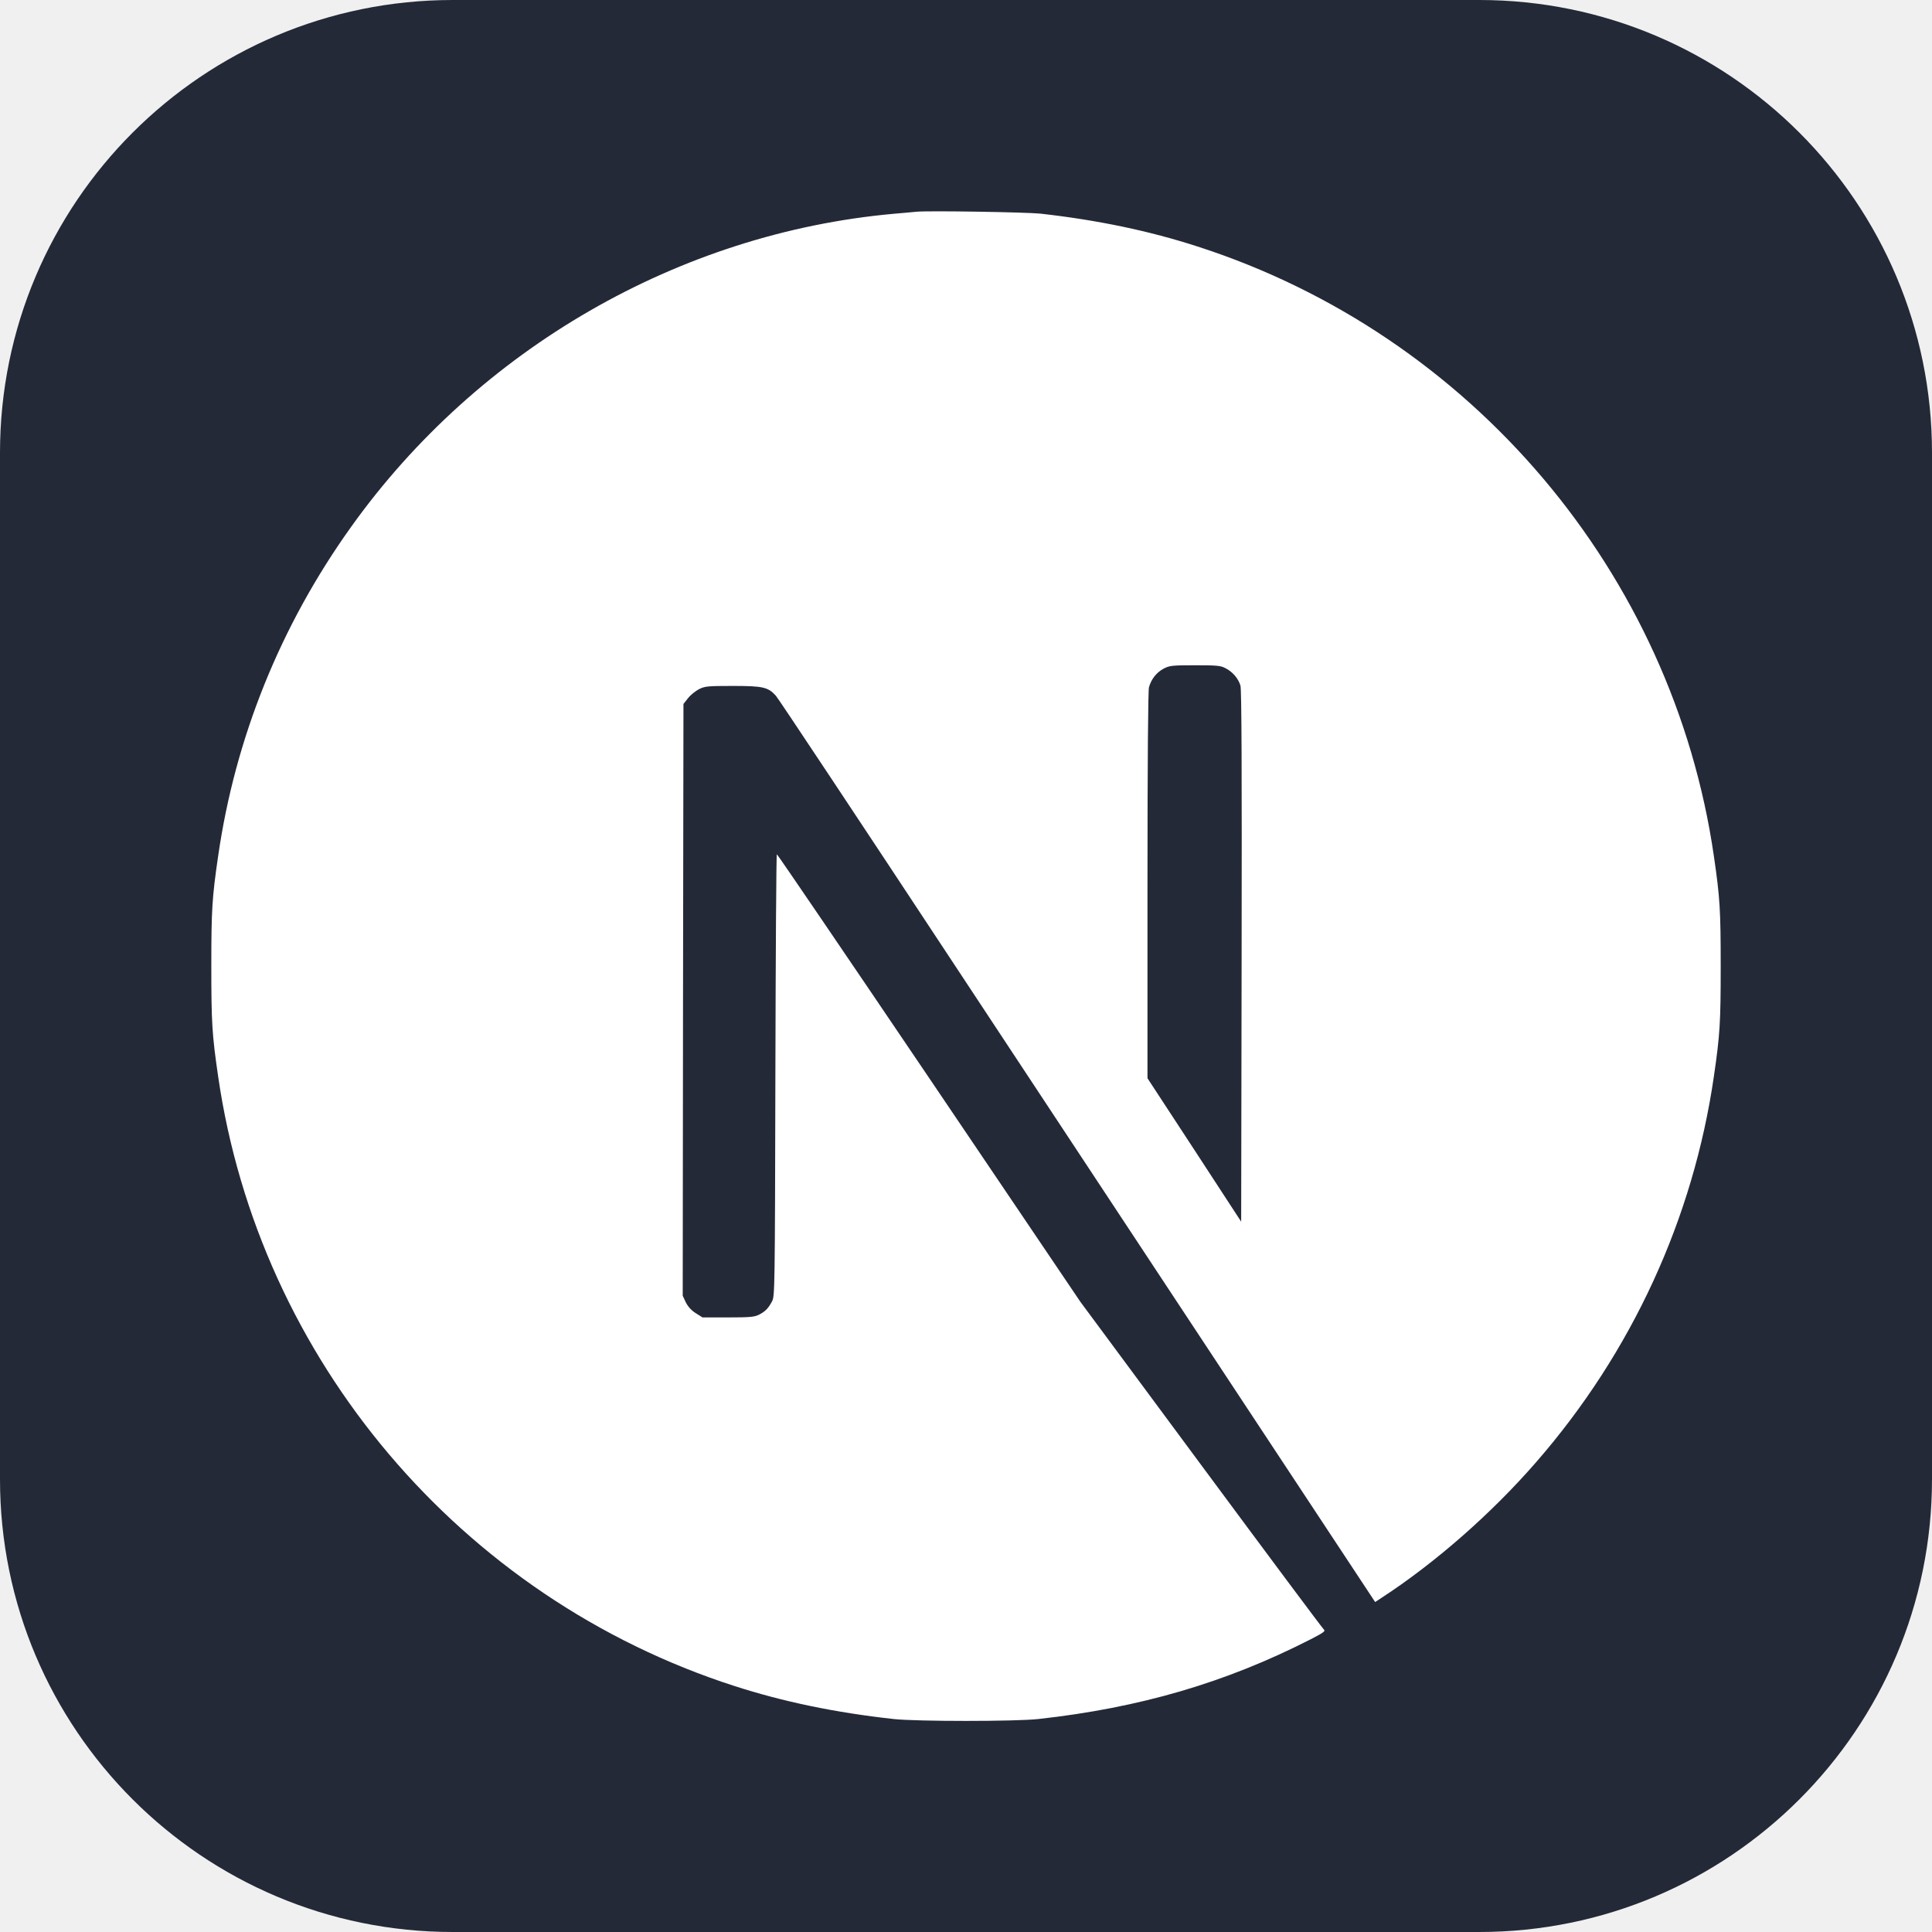
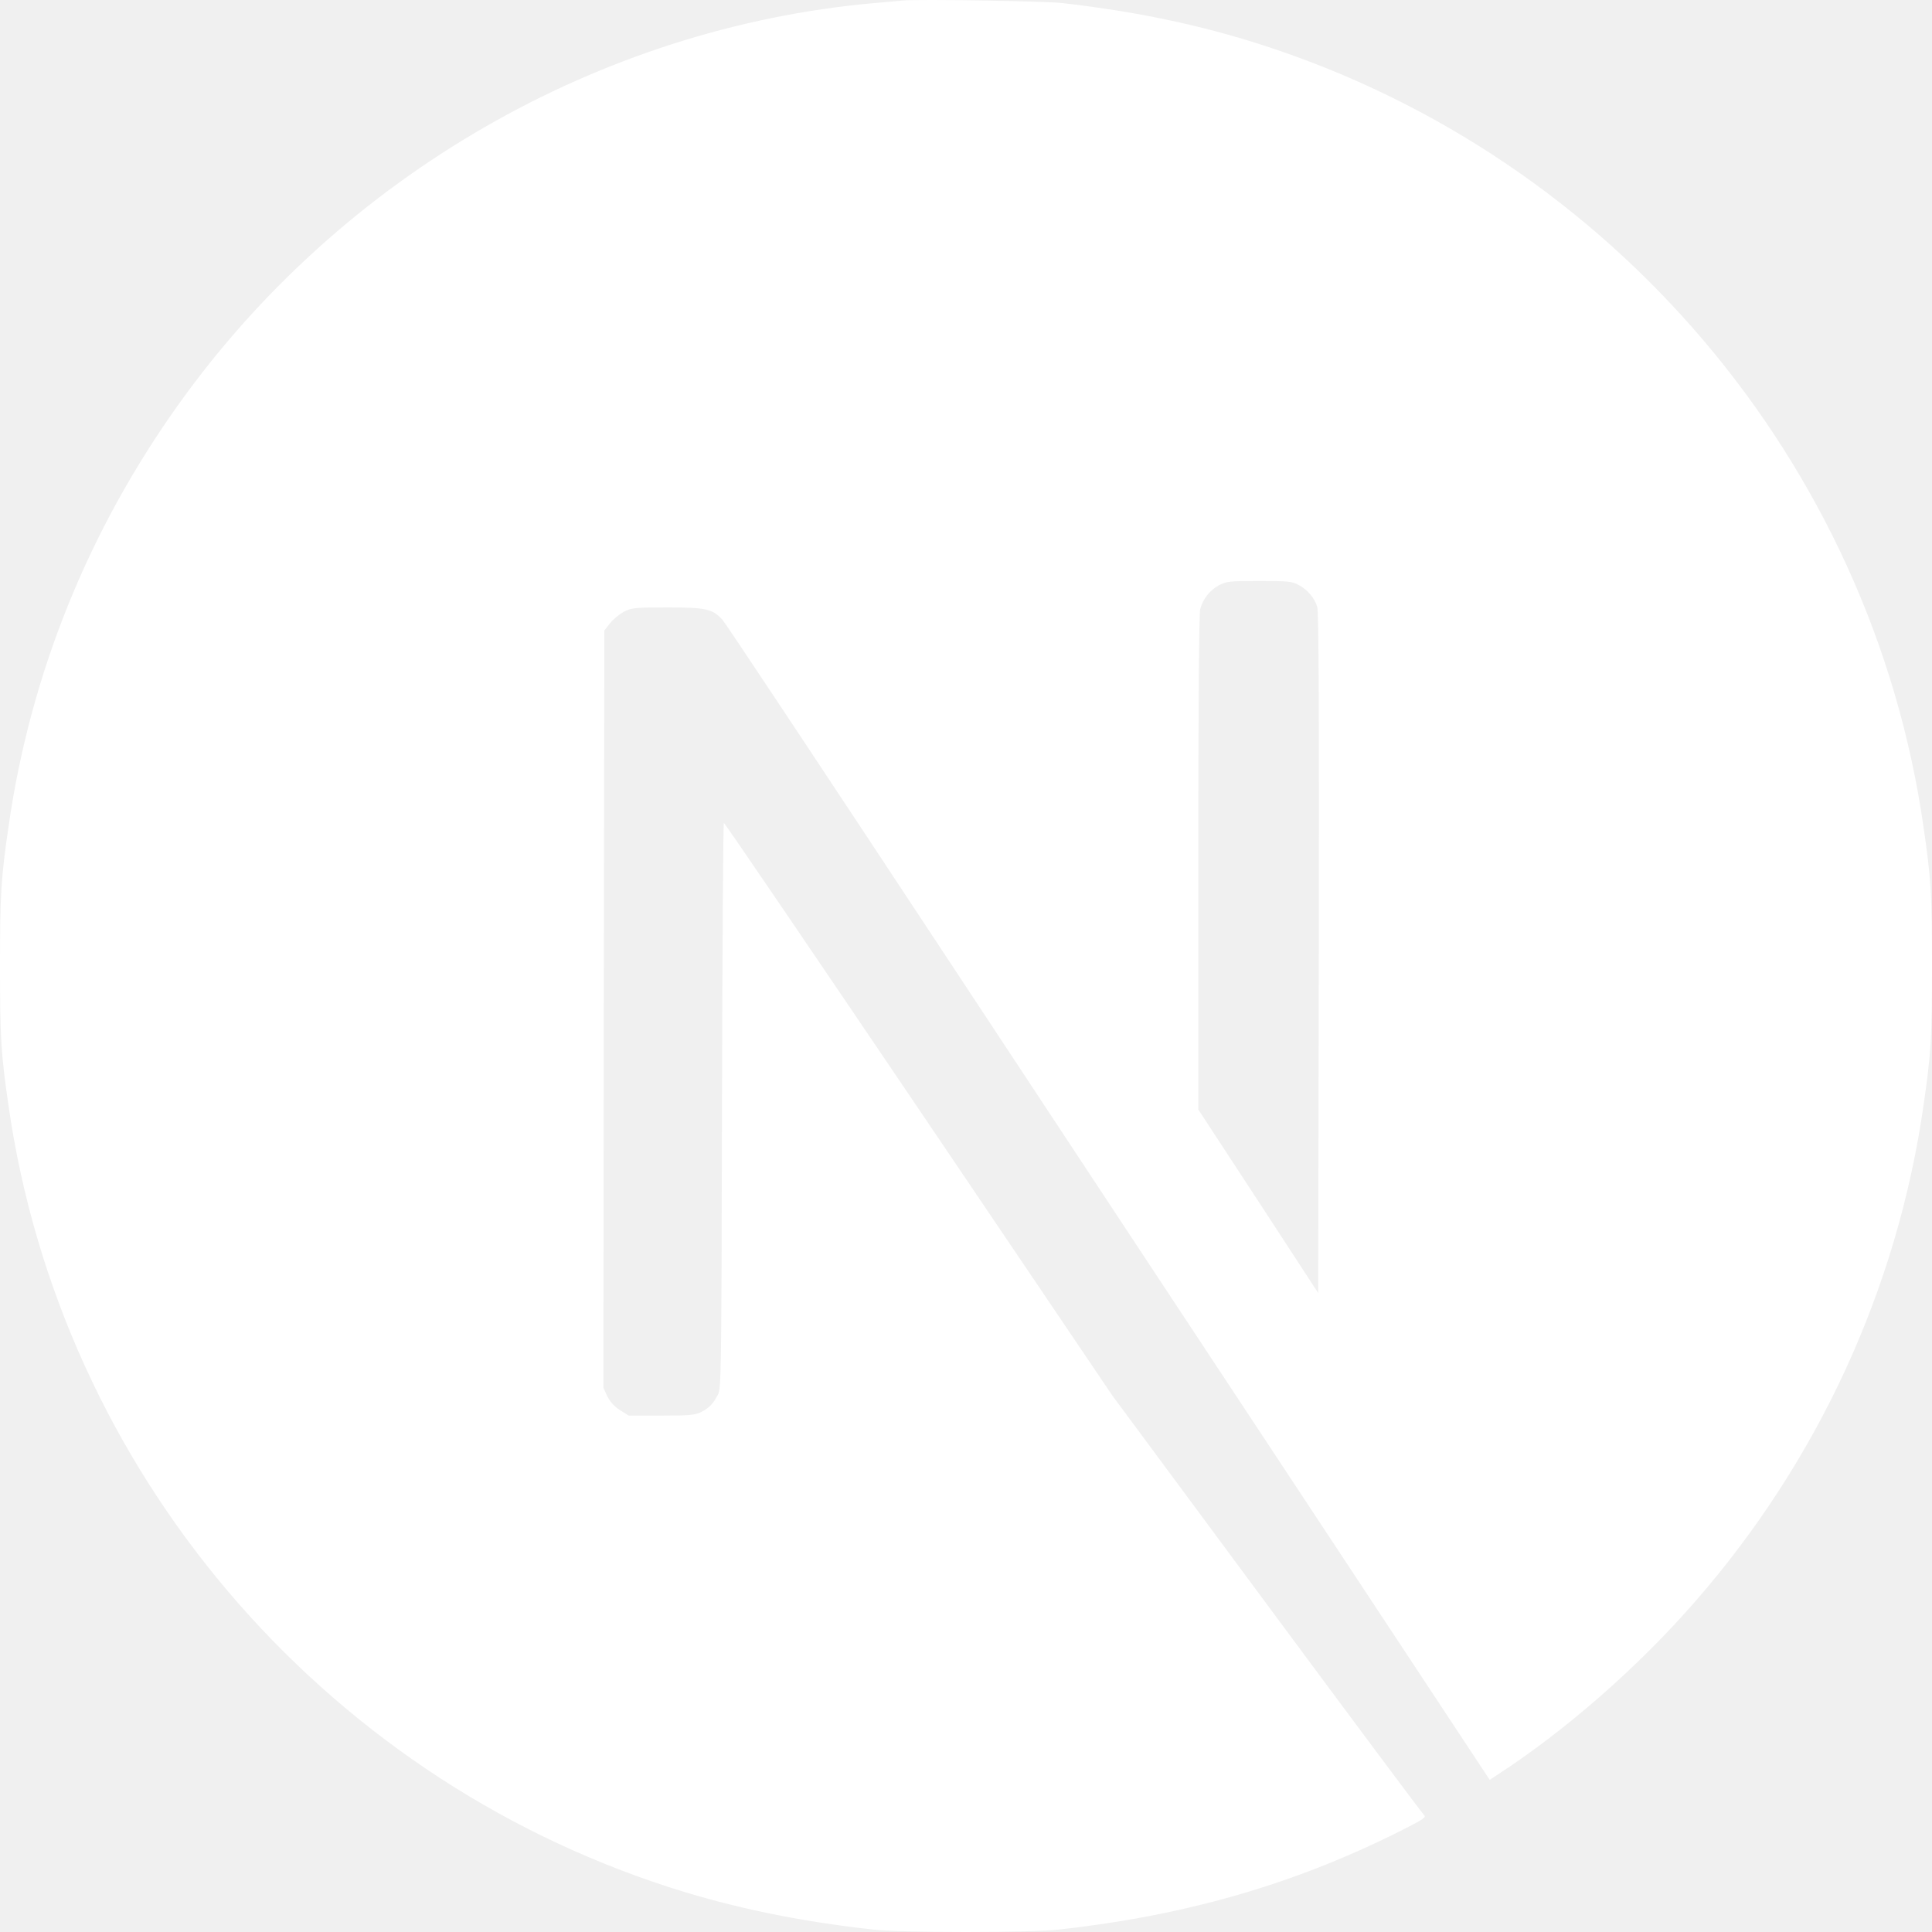
- <svg xmlns="http://www.w3.org/2000/svg" width="256" height="256" viewBox="0 0 256 256">
-   <g fill="none">
-     <rect width="256" height="256" fill="#242938" rx="60" />
-     <path fill="#fff" d="M121.451 28.054c-.43.039-1.799.176-3.031.273c-28.406 2.561-55.014 17.889-71.867 41.447C37.17 82.873 31.167 97.731 28.9 113.47c-.801 5.494-.899 7.117-.899 14.565c0 7.449.098 9.072.9 14.565c5.434 37.556 32.16 69.111 68.406 80.802c6.491 2.092 13.333 3.519 21.114 4.379c3.031.332 16.129.332 19.16 0c13.431-1.486 24.809-4.809 36.031-10.538c1.72-.879 2.053-1.114 1.818-1.309c-.156-.118-7.488-9.952-16.285-21.838l-15.992-21.603l-20.04-29.658c-11.026-16.305-20.097-29.639-20.176-29.639c-.078-.019-.156 13.158-.195 29.248c-.059 28.172-.078 29.306-.43 29.97c-.508.958-.899 1.349-1.721 1.78c-.625.312-1.173.371-4.125.371h-3.382l-.9-.567a3.65 3.65 0 0 1-1.31-1.427l-.41-.88l.04-39.198l.058-39.218l.606-.763c.313-.41.978-.938 1.447-1.192c.801-.391 1.114-.43 4.496-.43c3.989 0 4.653.156 5.69 1.29c.293.313 11.143 16.657 24.125 36.344a89122 89122 0 0 0 39.452 59.765l15.836 23.989l.802-.528c7.096-4.614 14.604-11.183 20.547-18.026c12.649-14.526 20.802-32.238 23.539-51.124c.801-5.493.899-7.116.899-14.565s-.098-9.071-.899-14.565c-5.435-37.556-32.161-69.11-68.407-80.801c-6.393-2.073-13.196-3.5-20.821-4.36c-1.877-.196-14.8-.41-16.422-.254m40.938 60.489c.938.469 1.701 1.368 1.975 2.306c.156.509.195 11.379.156 35.875l-.059 35.152l-6.197-9.502l-6.217-9.501v-25.552c0-16.52.078-25.807.195-26.257c.313-1.094.997-1.954 1.936-2.463c.801-.41 1.095-.45 4.164-.45c2.894 0 3.402.04 4.047.392" />
-   </g>
+ <svg xmlns="http://www.w3.org/2000/svg" width="256" height="256" viewBox="0 0 256 256" fill="none">
+   <path d="M119.616 0.068C119.066 0.117 117.313 0.293 115.736 0.417C79.377 3.695 45.318 23.311 23.747 53.461C11.736 70.226 4.052 89.241 1.151 109.384C0.125 116.416 0 118.493 0 128.025C0 137.558 0.125 139.635 1.152 146.665C8.108 194.73 42.317 235.115 88.712 250.077C97.02 252.754 105.778 254.581 115.738 255.681C119.617 256.106 136.383 256.106 140.262 255.681C157.454 253.78 172.018 249.527 186.382 242.195C188.584 241.07 189.01 240.769 188.709 240.519C188.509 240.368 179.124 227.783 167.864 212.571L147.395 184.923L121.743 146.966C107.63 126.099 96.019 109.034 95.918 109.034C95.818 109.009 95.718 125.873 95.668 146.466C95.593 182.521 95.569 183.972 95.118 184.822C94.468 186.048 93.967 186.548 92.915 187.1C92.115 187.499 91.414 187.575 87.635 187.575H83.306L82.154 186.849C81.441 186.402 80.862 185.771 80.477 185.023L79.953 183.896L80.004 133.73L80.078 83.538L80.854 82.562C81.254 82.037 82.106 81.361 82.706 81.036C83.731 80.536 84.132 80.486 88.461 80.486C93.567 80.486 94.417 80.686 95.744 82.137C96.119 82.538 110.007 103.455 126.624 128.651C143.447 154.153 160.279 179.65 177.123 205.139L197.393 235.84L198.419 235.165C207.502 229.26 217.112 220.852 224.719 212.095C240.91 193.504 251.346 170.836 254.849 146.665C255.875 139.635 256 137.558 256 128.025C256 118.491 255.875 116.416 254.849 109.384C247.892 61.319 213.683 20.936 167.288 5.974C159.105 3.321 150.397 1.494 140.637 0.394C138.235 0.143 121.693 -0.131 119.617 0.069M172.018 77.484C173.219 78.084 174.195 79.234 174.546 80.435C174.746 81.086 174.796 94.998 174.746 126.348L174.67 171.336L166.738 159.176L158.78 147.016V114.314C158.78 93.172 158.88 81.286 159.03 80.71C159.43 79.31 160.306 78.209 161.508 77.558C162.533 77.033 162.909 76.982 166.838 76.982C170.542 76.982 171.192 77.033 172.018 77.484Z" fill="white" />
</svg>
